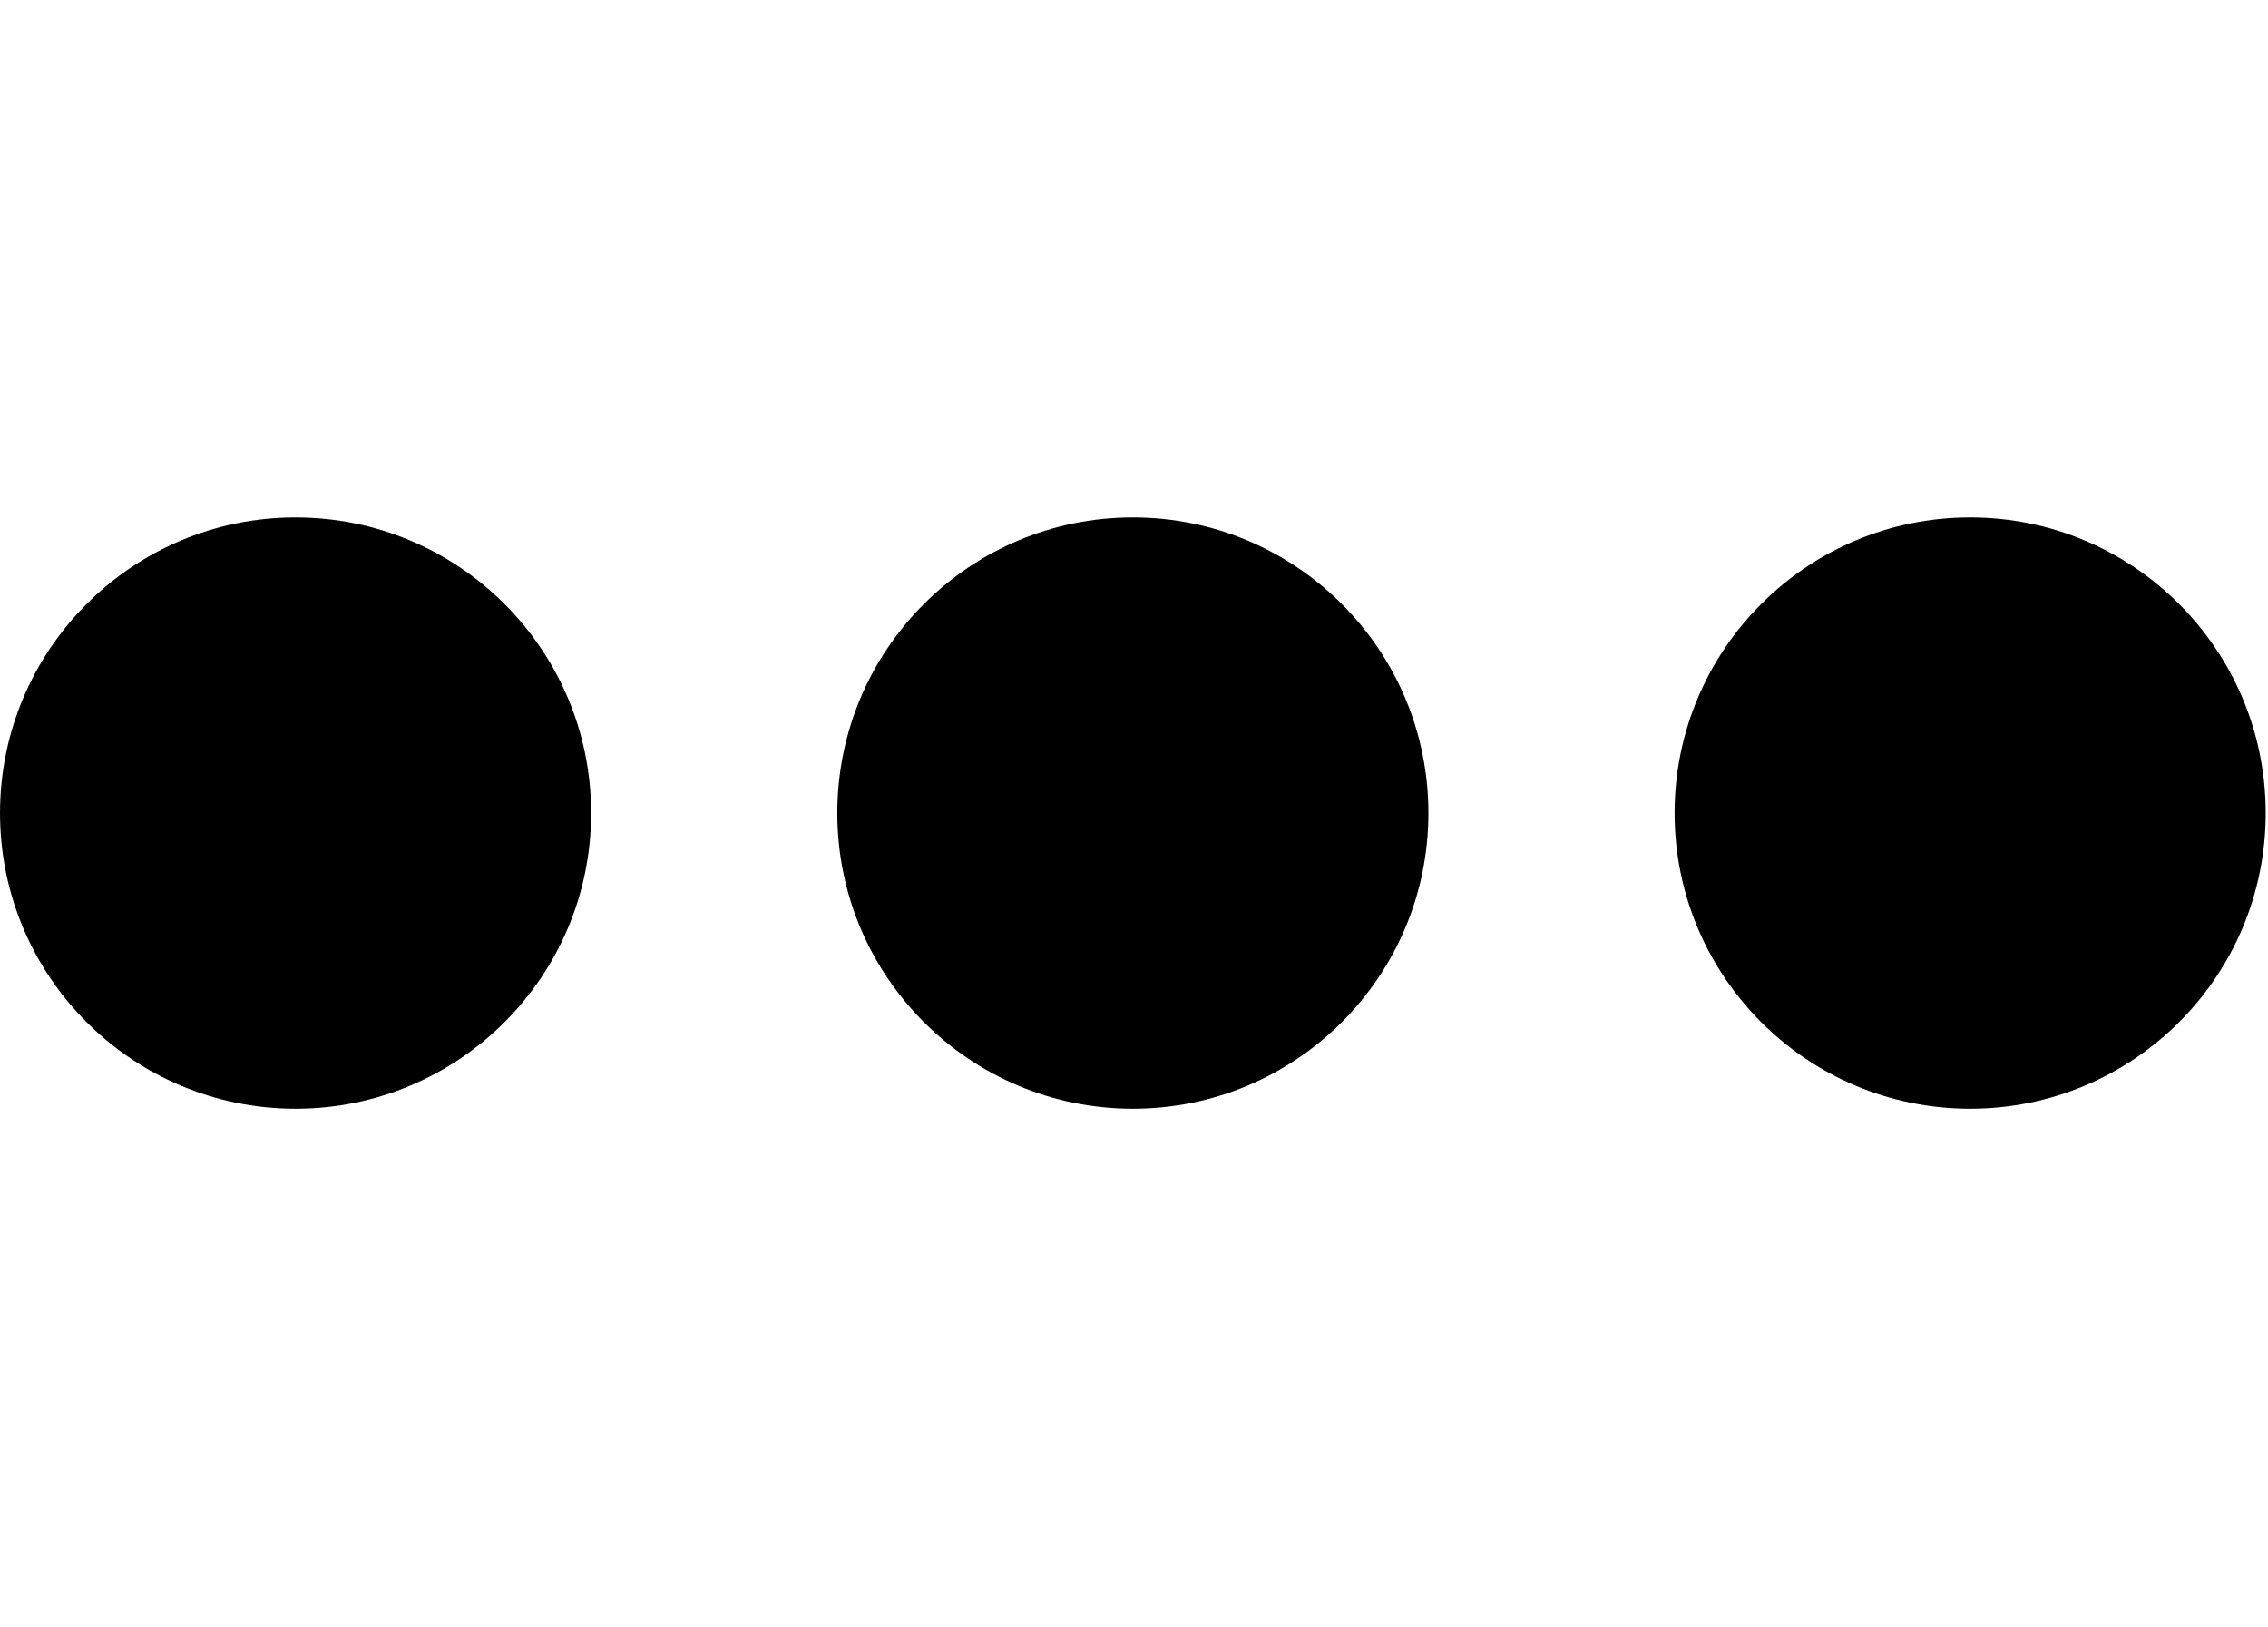
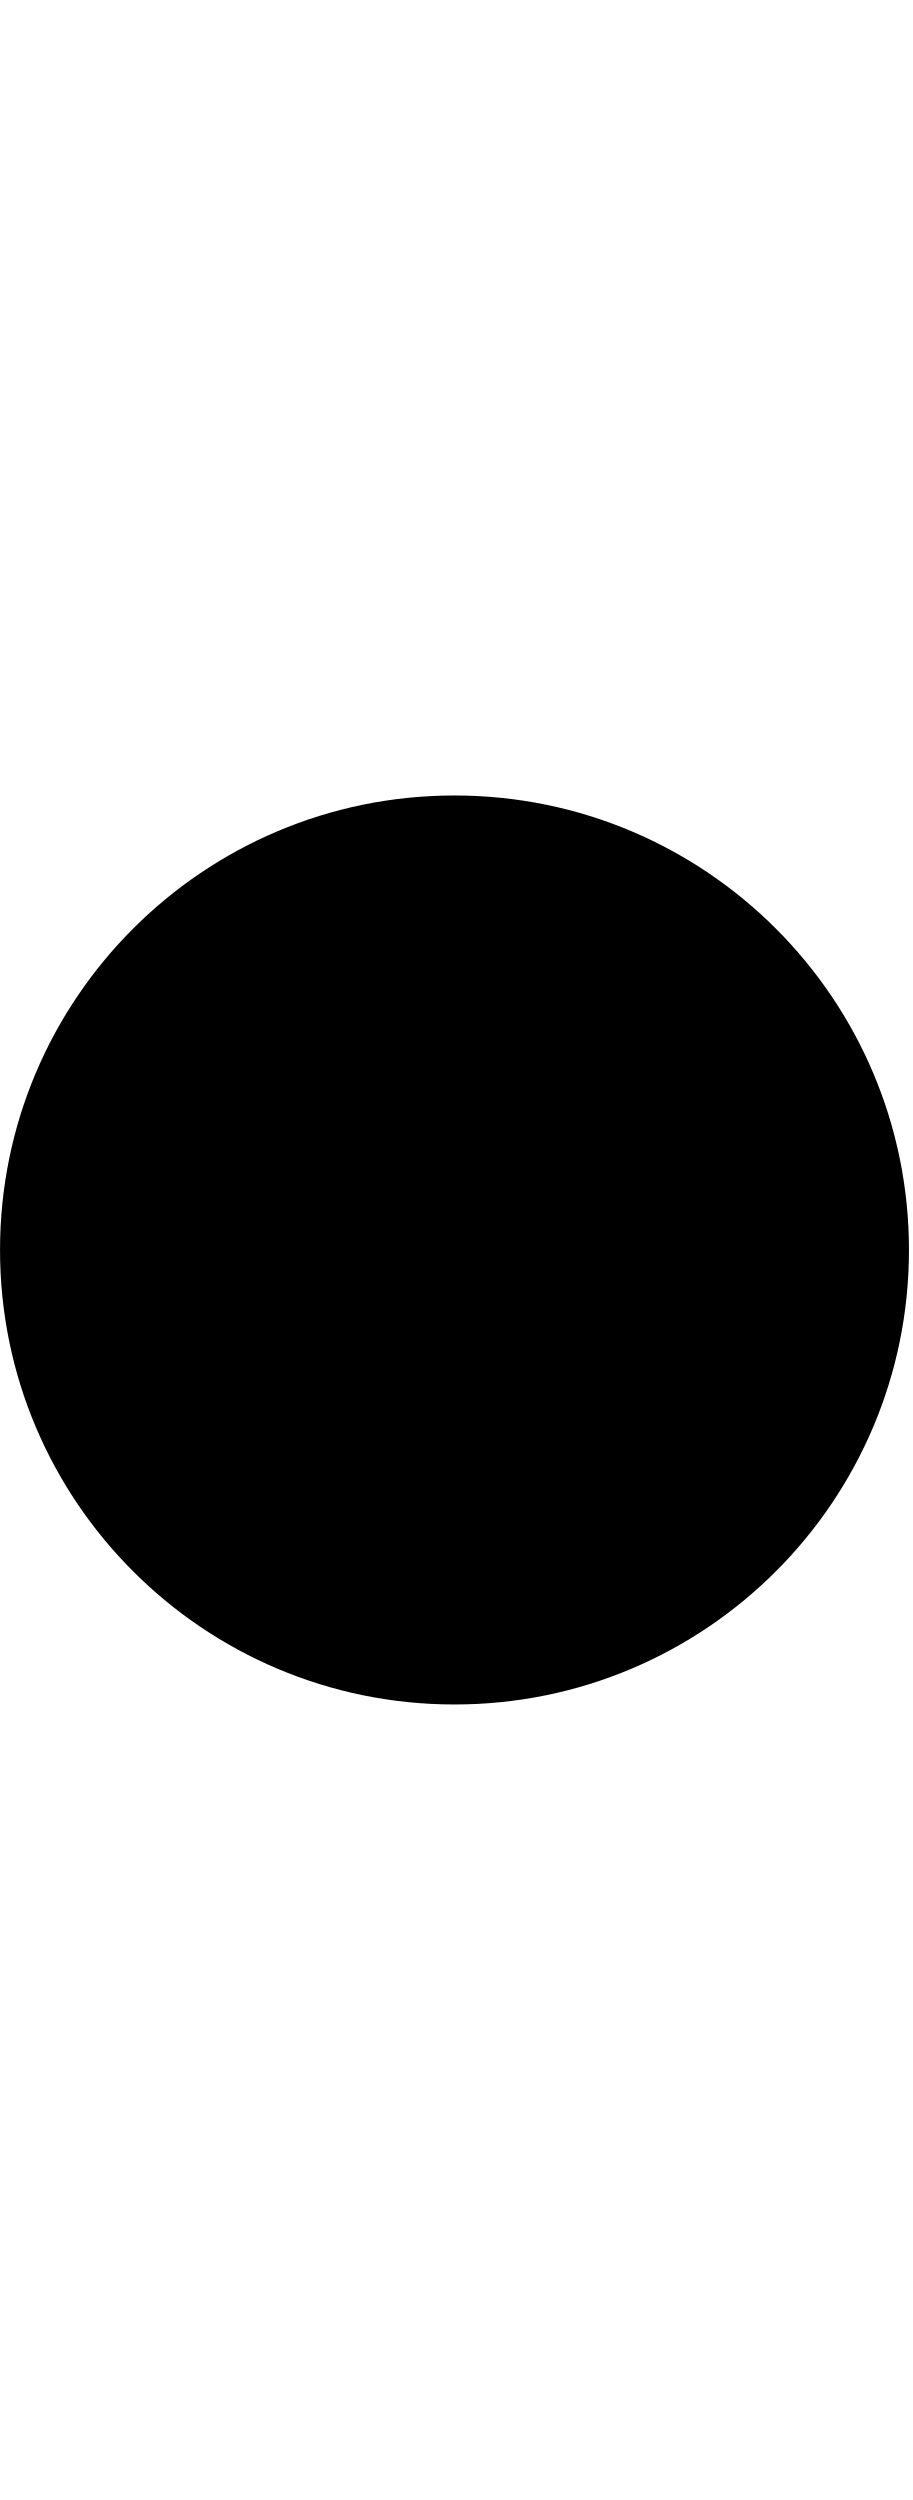
- <svg xmlns="http://www.w3.org/2000/svg" width="27.9" height="20" viewBox="0 0 27.9 20" version="1.1" id="svg3807">
+ <svg xmlns="http://www.w3.org/2000/svg" width="7.3" height="20" viewBox="0 0 7.3 20" version="1.1" id="svg3807">
  <g id="layer L1" transform="translate(0,10)">
    <g transform="translate(0,0)">
      <g id="layer1" transform="translate(0,-291.7083)">
        <g transform="matrix(1.172932,0,0,-0.9520283,-583.8196,-1486.07)" id="g10351" style="stroke-width:1.788;stroke-miterlimit:4;stroke-dasharray:none">
          <g transform="matrix(0.9094024,0,0,1.120415,45.09442,226.1223)" id="g10351-0" style="stroke-width:1.789;stroke-miterlimit:4;stroke-dasharray:none">
            <g id="g2601" transform="matrix(0.8925618,0,0,0.8925266,53.47671,-202.8362)" style="stroke-width:2.005">
              <g id="g3084" transform="matrix(1.011122,0,0,0.9932151,-7.370096,-13.71252)" style="stroke-width:2.001">
                <g transform="matrix(0.8377975,0,0,0.8280196,-39.34358,-319.7406)" id="g10367" style="stroke-width:2.22;stroke-miterlimit:4;stroke-dasharray:none">
                  <g id="g2860">
                    <ellipse style="fill:#000000;fill-opacity:1;fill-rule:evenodd;stroke:none;stroke-width:2.03;stroke-linecap:butt;stroke-linejoin:miter;stroke-miterlimit:4;stroke-dasharray:none;stroke-opacity:1" id="path3355-3-9-8" cx="647.744" cy="-1866.407" rx="4.508" ry="4.644" />
                  </g>
                </g>
              </g>
            </g>
          </g>
        </g>
      </g>
    </g>
-     <g transform="translate(10.3,0)">
-       <g id="layer1" transform="translate(0,-291.7083)">
-         <g transform="matrix(1.172932,0,0,-0.9520283,-583.8196,-1486.07)" id="g10351" style="stroke-width:1.788;stroke-miterlimit:4;stroke-dasharray:none">
-           <g transform="matrix(0.9094024,0,0,1.120415,45.09442,226.1223)" id="g10351-0" style="stroke-width:1.789;stroke-miterlimit:4;stroke-dasharray:none">
-             <g id="g2601" transform="matrix(0.8925618,0,0,0.8925266,53.47671,-202.8362)" style="stroke-width:2.005">
-               <g id="g3084" transform="matrix(1.011122,0,0,0.9932151,-7.370096,-13.71252)" style="stroke-width:2.001">
-                 <g transform="matrix(0.8377975,0,0,0.8280196,-39.34358,-319.7406)" id="g10367" style="stroke-width:2.22;stroke-miterlimit:4;stroke-dasharray:none">
-                   <g id="g2860">
-                     <ellipse style="fill:#000000;fill-opacity:1;fill-rule:evenodd;stroke:none;stroke-width:2.03;stroke-linecap:butt;stroke-linejoin:miter;stroke-miterlimit:4;stroke-dasharray:none;stroke-opacity:1" id="path3355-3-9-8" cx="647.744" cy="-1866.407" rx="4.508" ry="4.644" />
-                   </g>
-                 </g>
-               </g>
-             </g>
-           </g>
-         </g>
-       </g>
-     </g>
-     <g transform="translate(20.6,0)">
-       <g id="layer1" transform="translate(0,-291.7083)">
-         <g transform="matrix(1.172932,0,0,-0.9520283,-583.8196,-1486.07)" id="g10351" style="stroke-width:1.788;stroke-miterlimit:4;stroke-dasharray:none">
-           <g transform="matrix(0.9094024,0,0,1.120415,45.09442,226.1223)" id="g10351-0" style="stroke-width:1.789;stroke-miterlimit:4;stroke-dasharray:none">
-             <g id="g2601" transform="matrix(0.8925618,0,0,0.8925266,53.47671,-202.8362)" style="stroke-width:2.005">
-               <g id="g3084" transform="matrix(1.011122,0,0,0.9932151,-7.370096,-13.71252)" style="stroke-width:2.001">
-                 <g transform="matrix(0.8377975,0,0,0.8280196,-39.34358,-319.7406)" id="g10367" style="stroke-width:2.22;stroke-miterlimit:4;stroke-dasharray:none">
-                   <g id="g2860">
-                     <ellipse style="fill:#000000;fill-opacity:1;fill-rule:evenodd;stroke:none;stroke-width:2.03;stroke-linecap:butt;stroke-linejoin:miter;stroke-miterlimit:4;stroke-dasharray:none;stroke-opacity:1" id="path3355-3-9-8" cx="647.744" cy="-1866.407" rx="4.508" ry="4.644" />
-                   </g>
-                 </g>
-               </g>
-             </g>
-           </g>
-         </g>
-       </g>
-     </g>
  </g>
</svg>
